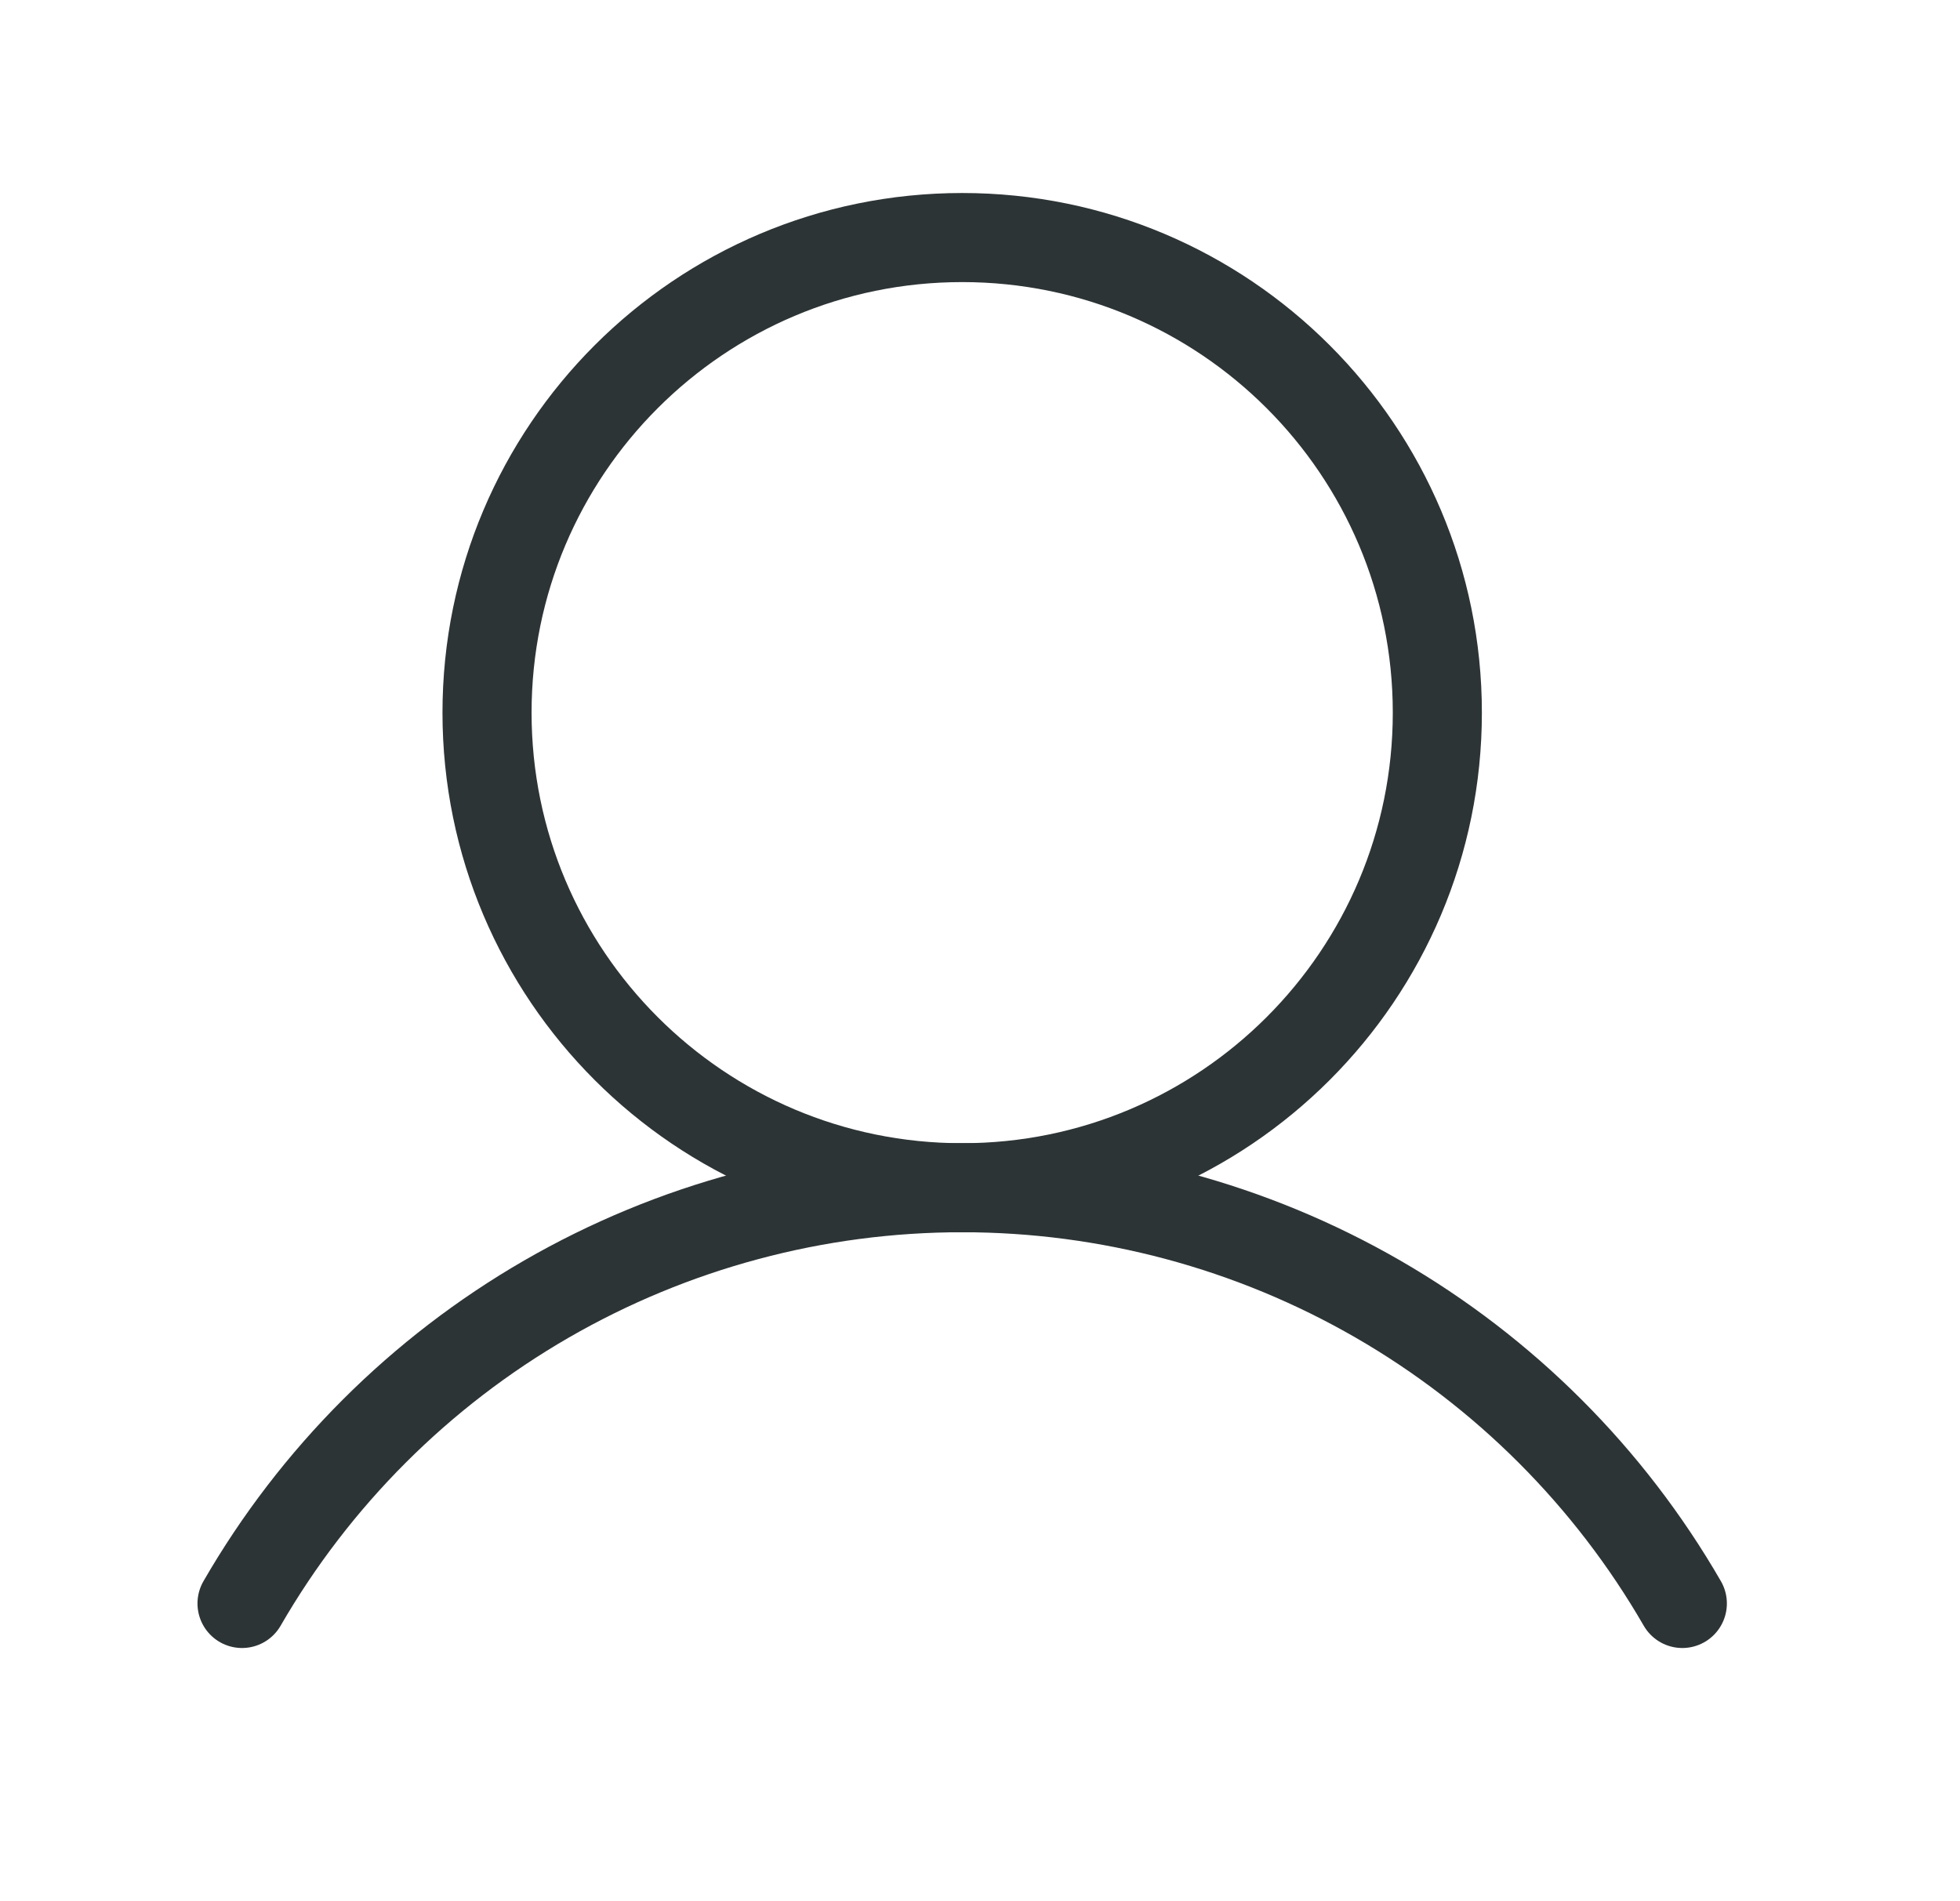
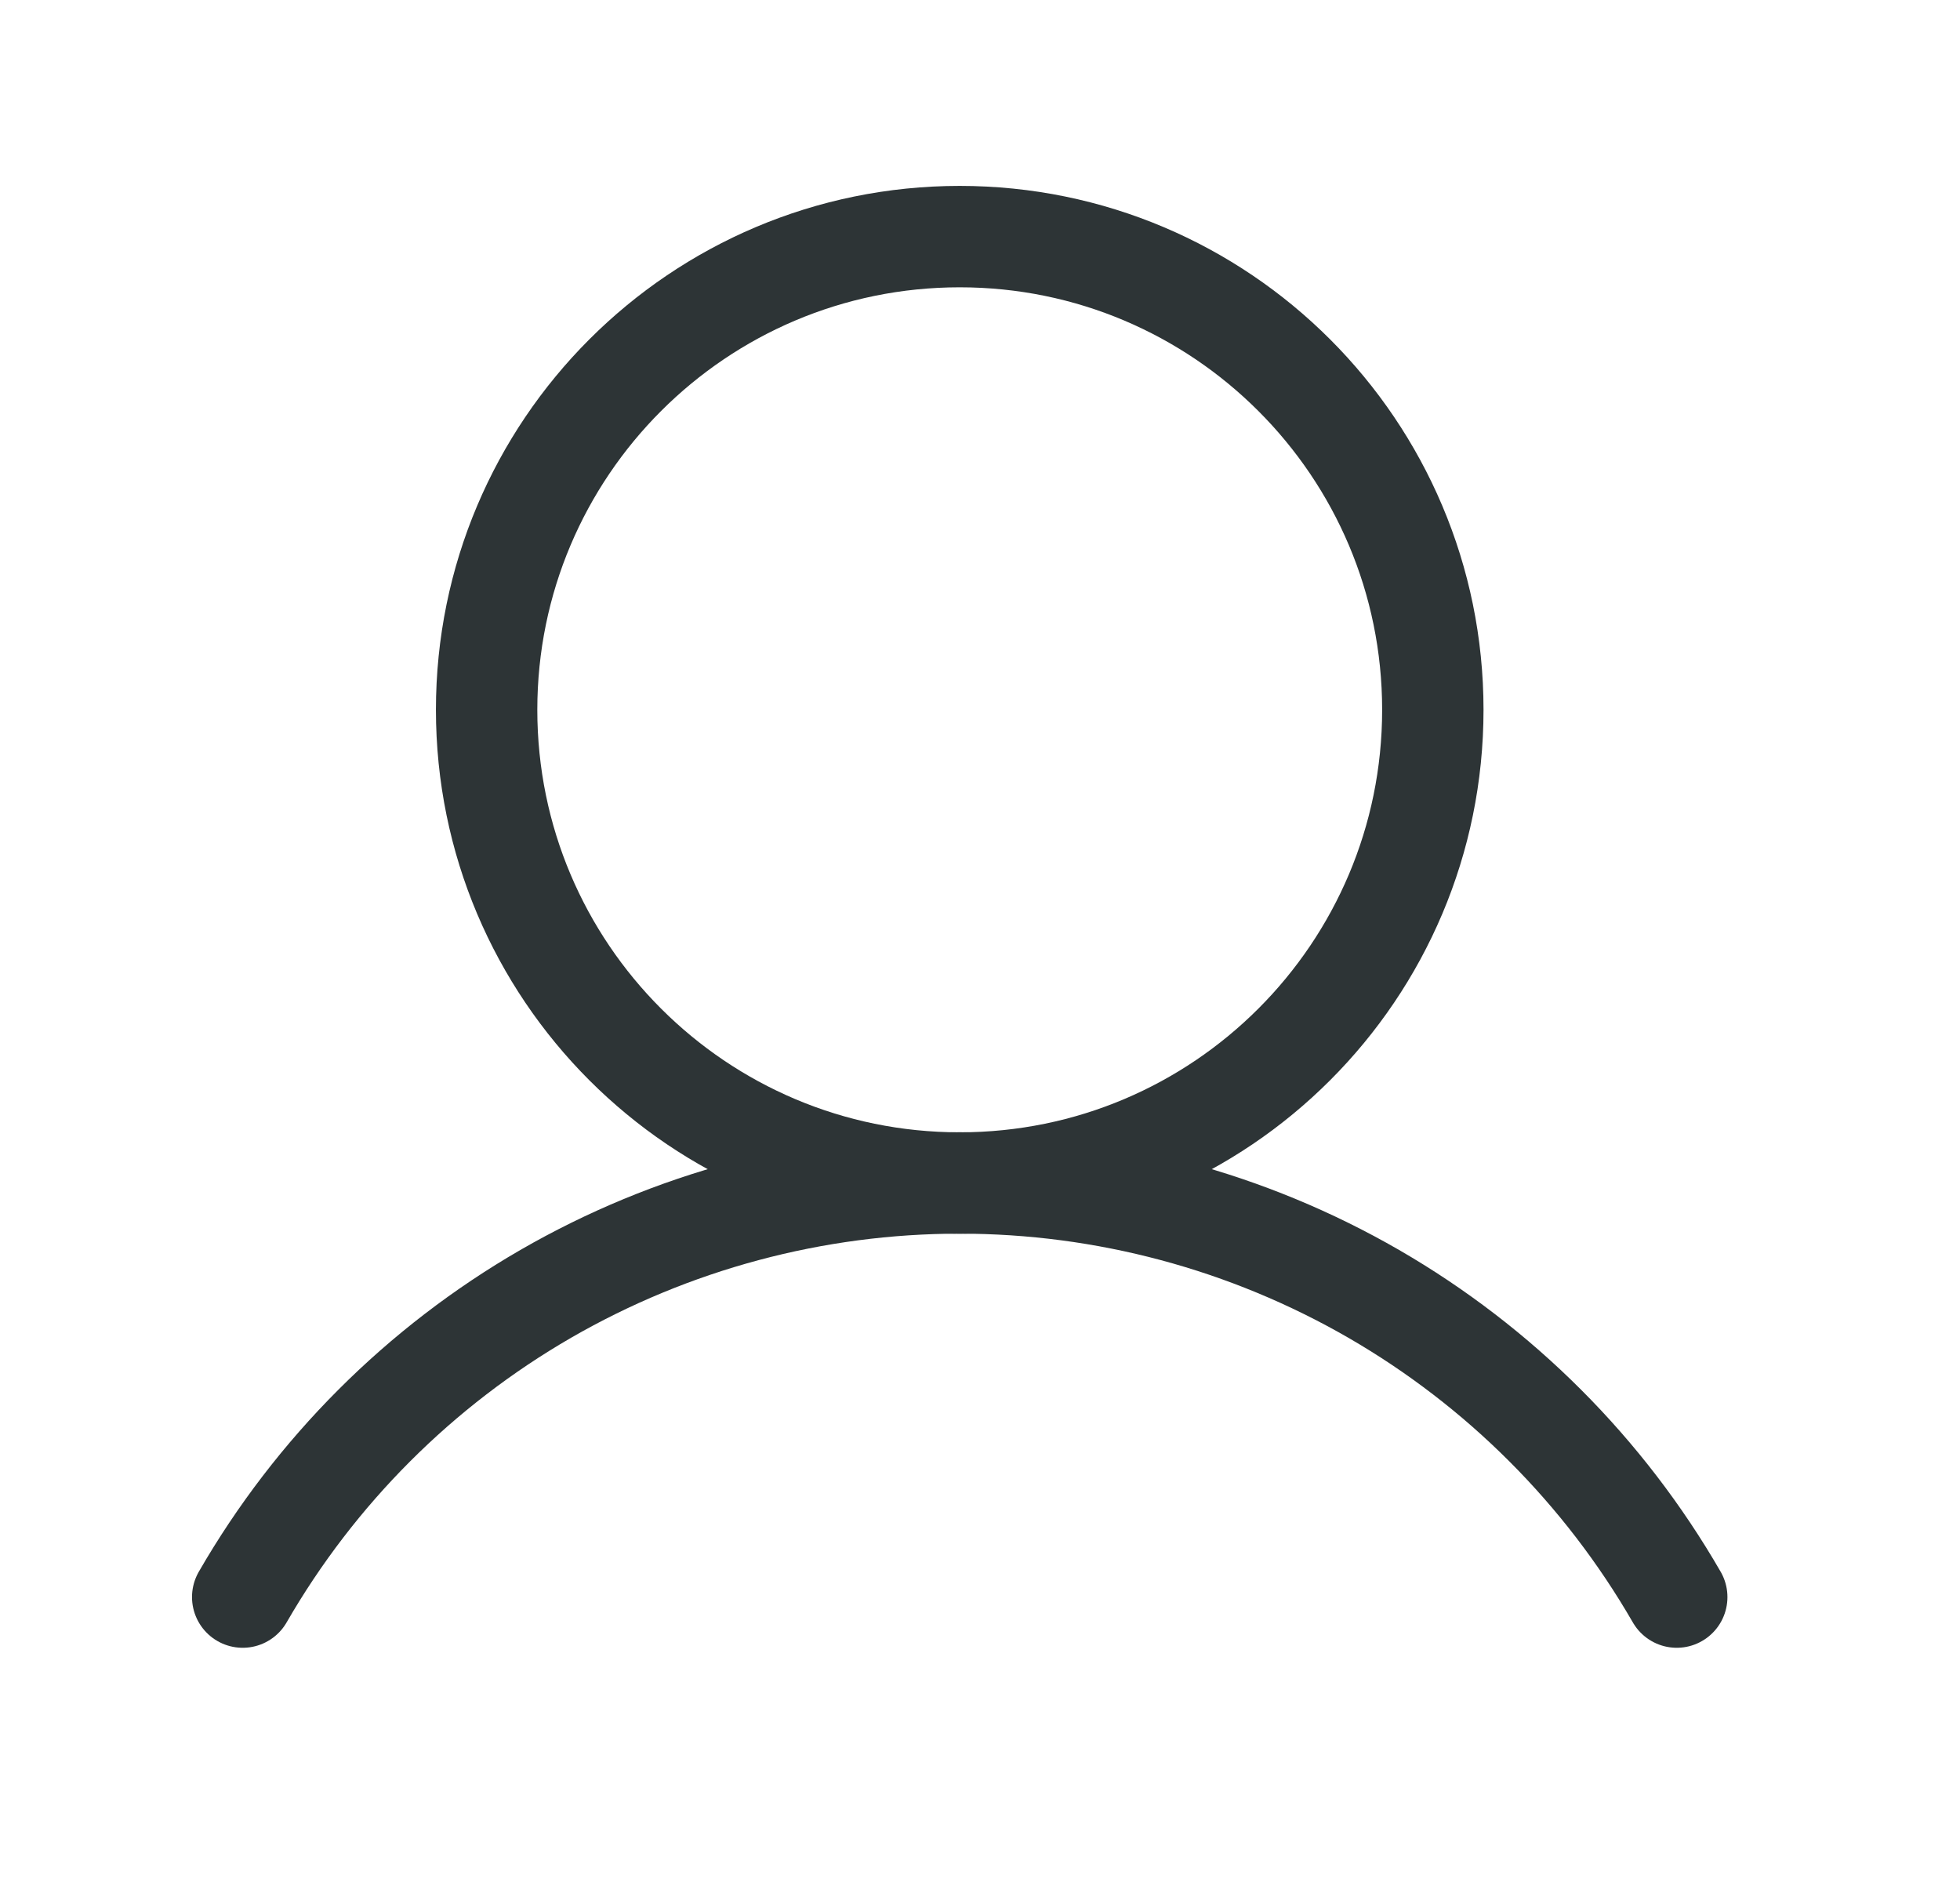
- <svg xmlns="http://www.w3.org/2000/svg" width="33" height="32" viewBox="0 0 33 32" fill="none">
-   <path d="M16.2 20C20.618 20 24.2 16.418 24.2 12C24.2 7.582 20.618 4 16.2 4C11.782 4 8.2 7.582 8.2 12C8.2 16.418 11.782 20 16.2 20Z" stroke="#2D3436" stroke-width="1.5" stroke-miterlimit="10" />
-   <path d="M4.075 27C5.304 24.871 7.071 23.104 9.199 21.875C11.328 20.646 13.742 19.999 16.2 19.999C18.658 19.999 21.072 20.646 23.201 21.875C25.329 23.104 27.096 24.871 28.325 27" stroke="#2D3436" stroke-width="1.5" stroke-linecap="round" stroke-linejoin="round" />
+ <svg xmlns="http://www.w3.org/2000/svg" width="29" height="28" viewBox="0 0 29 28" fill="none">
+   <path d="M14.2 17.5C18.066 17.5 21.2 14.366 21.2 10.5C21.2 6.634 18.066 3.5 14.2 3.5C10.334 3.5 7.2 6.634 7.2 10.5C7.2 14.366 10.334 17.5 14.2 17.5Z" stroke="#2D3436" stroke-width="1.5" stroke-miterlimit="10" />
+   <path d="M3.591 23.625C4.666 21.762 6.212 20.216 8.074 19.14C9.937 18.065 12.05 17.499 14.2 17.499C16.351 17.499 18.463 18.065 20.326 19.14C22.188 20.216 23.734 21.762 24.809 23.625" stroke="#2D3436" stroke-width="1.5" stroke-linecap="round" stroke-linejoin="round" />
</svg>
